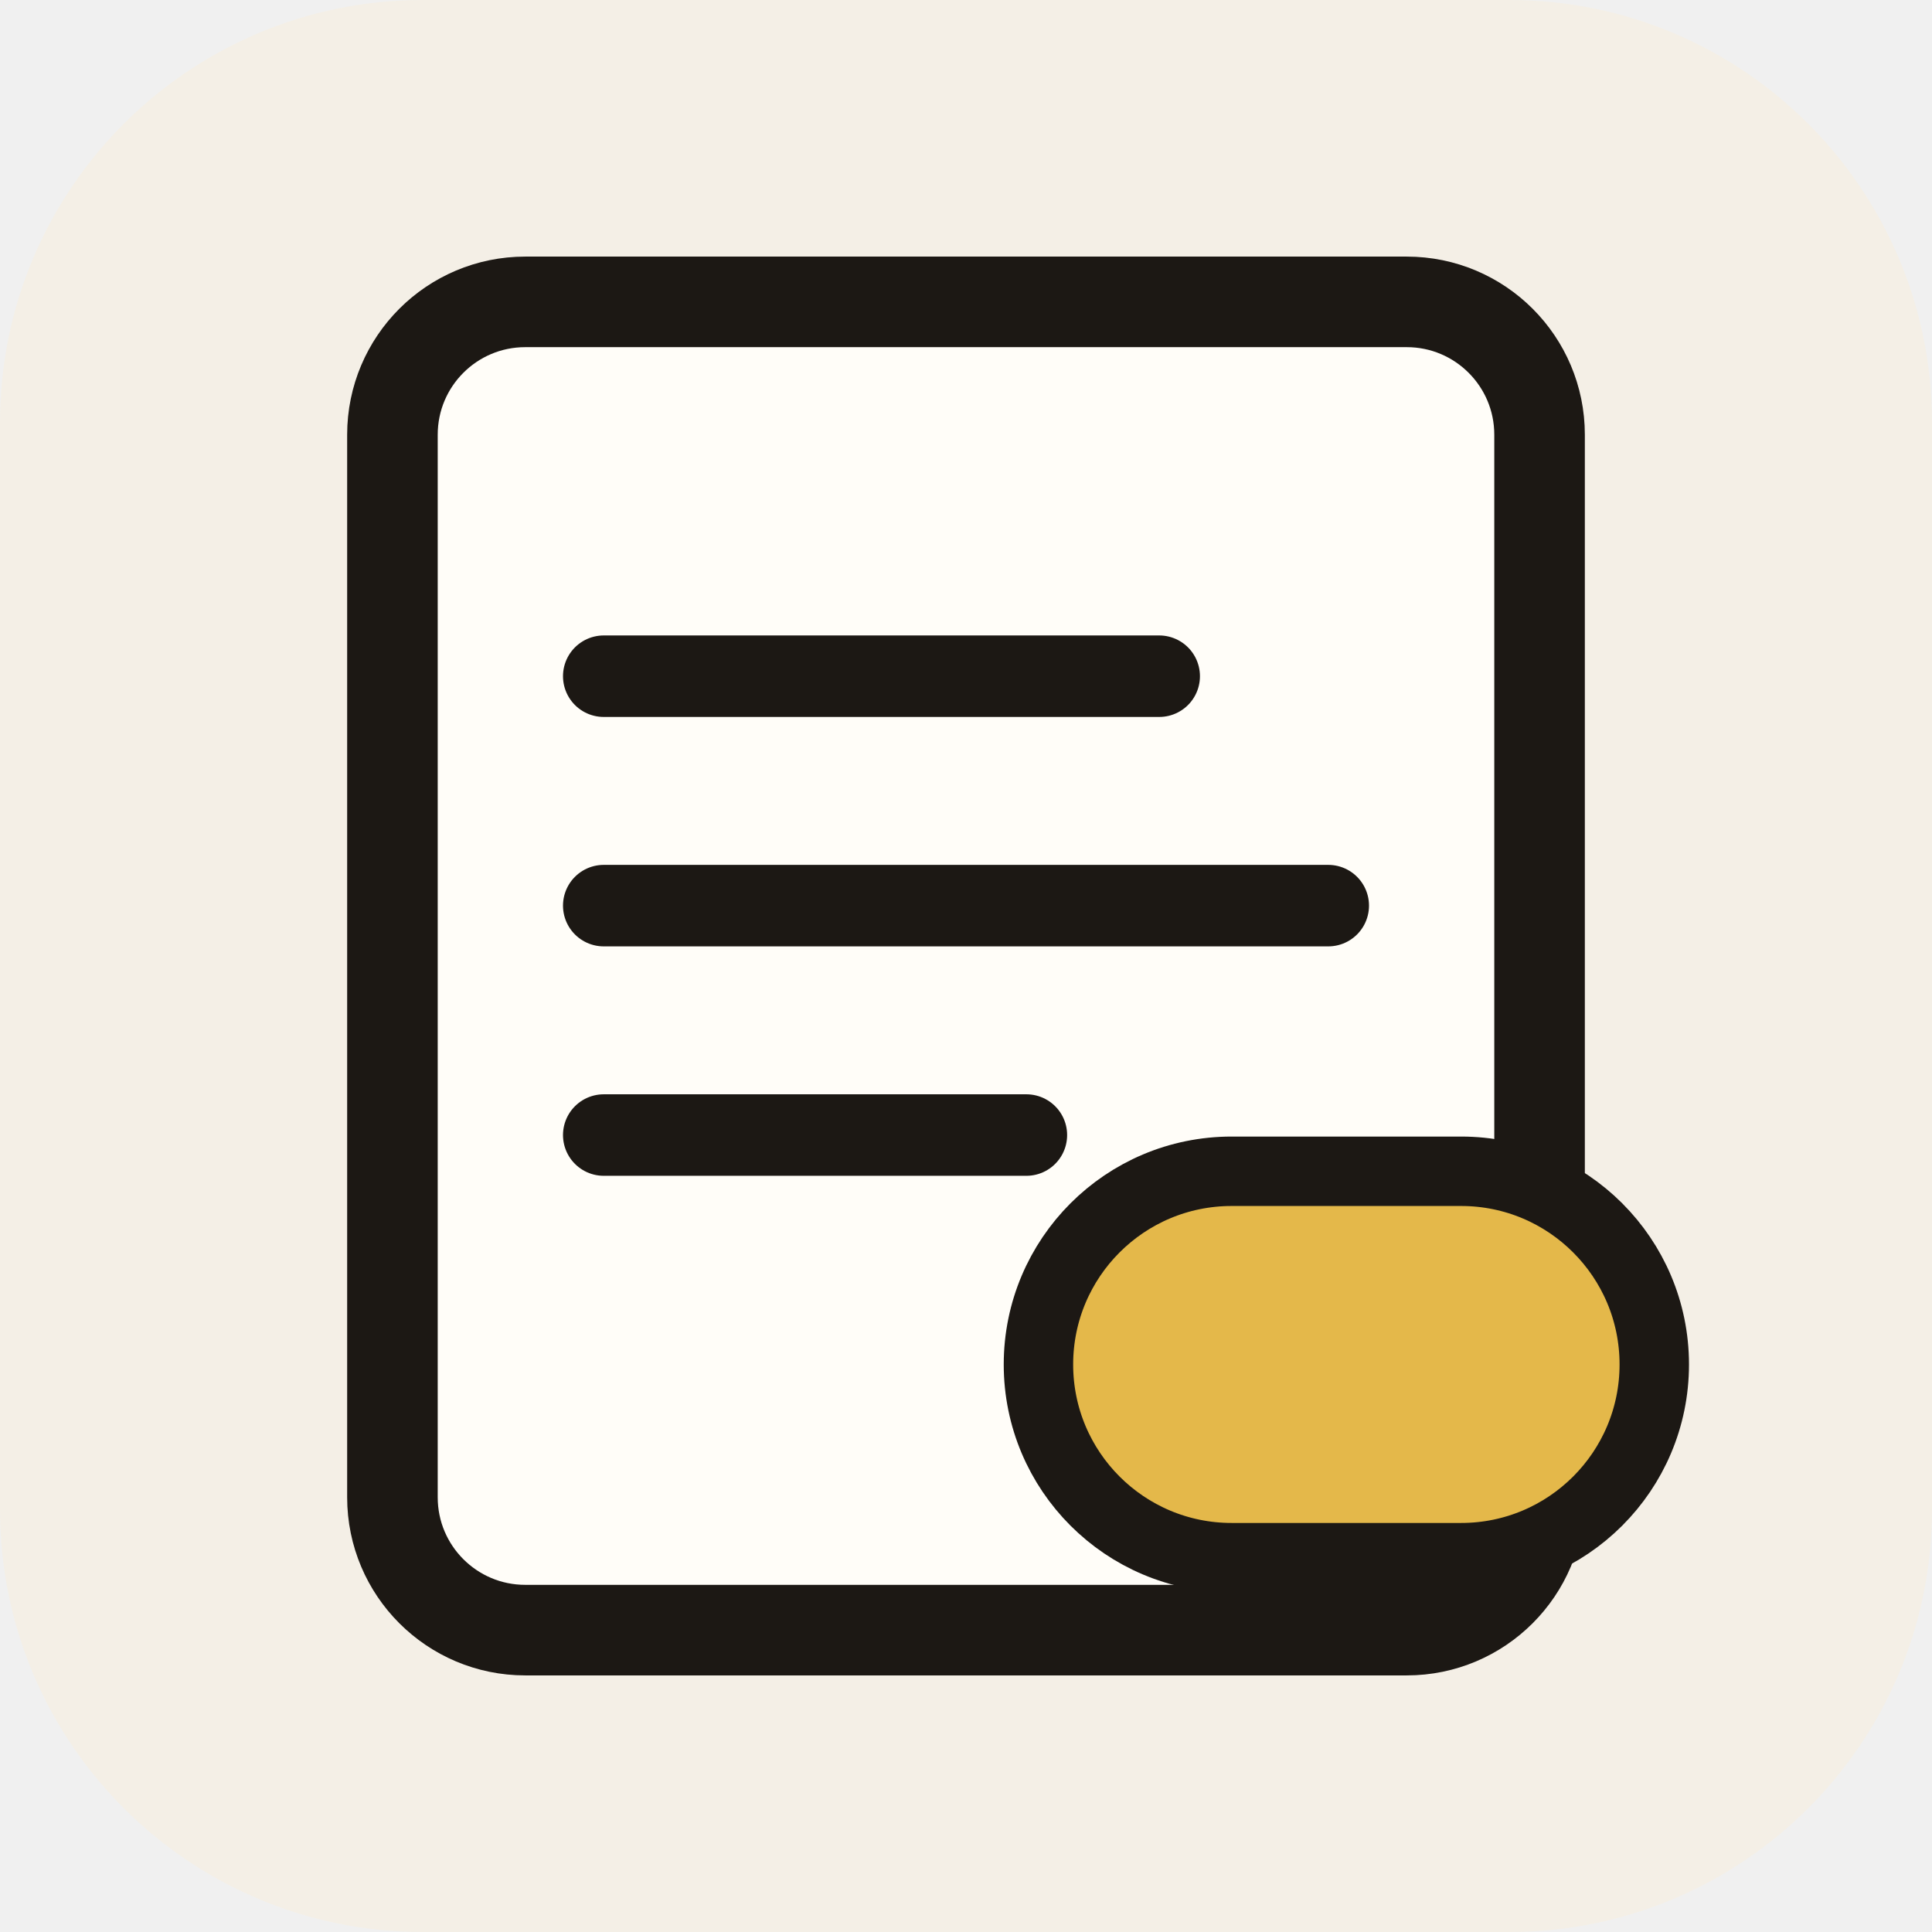
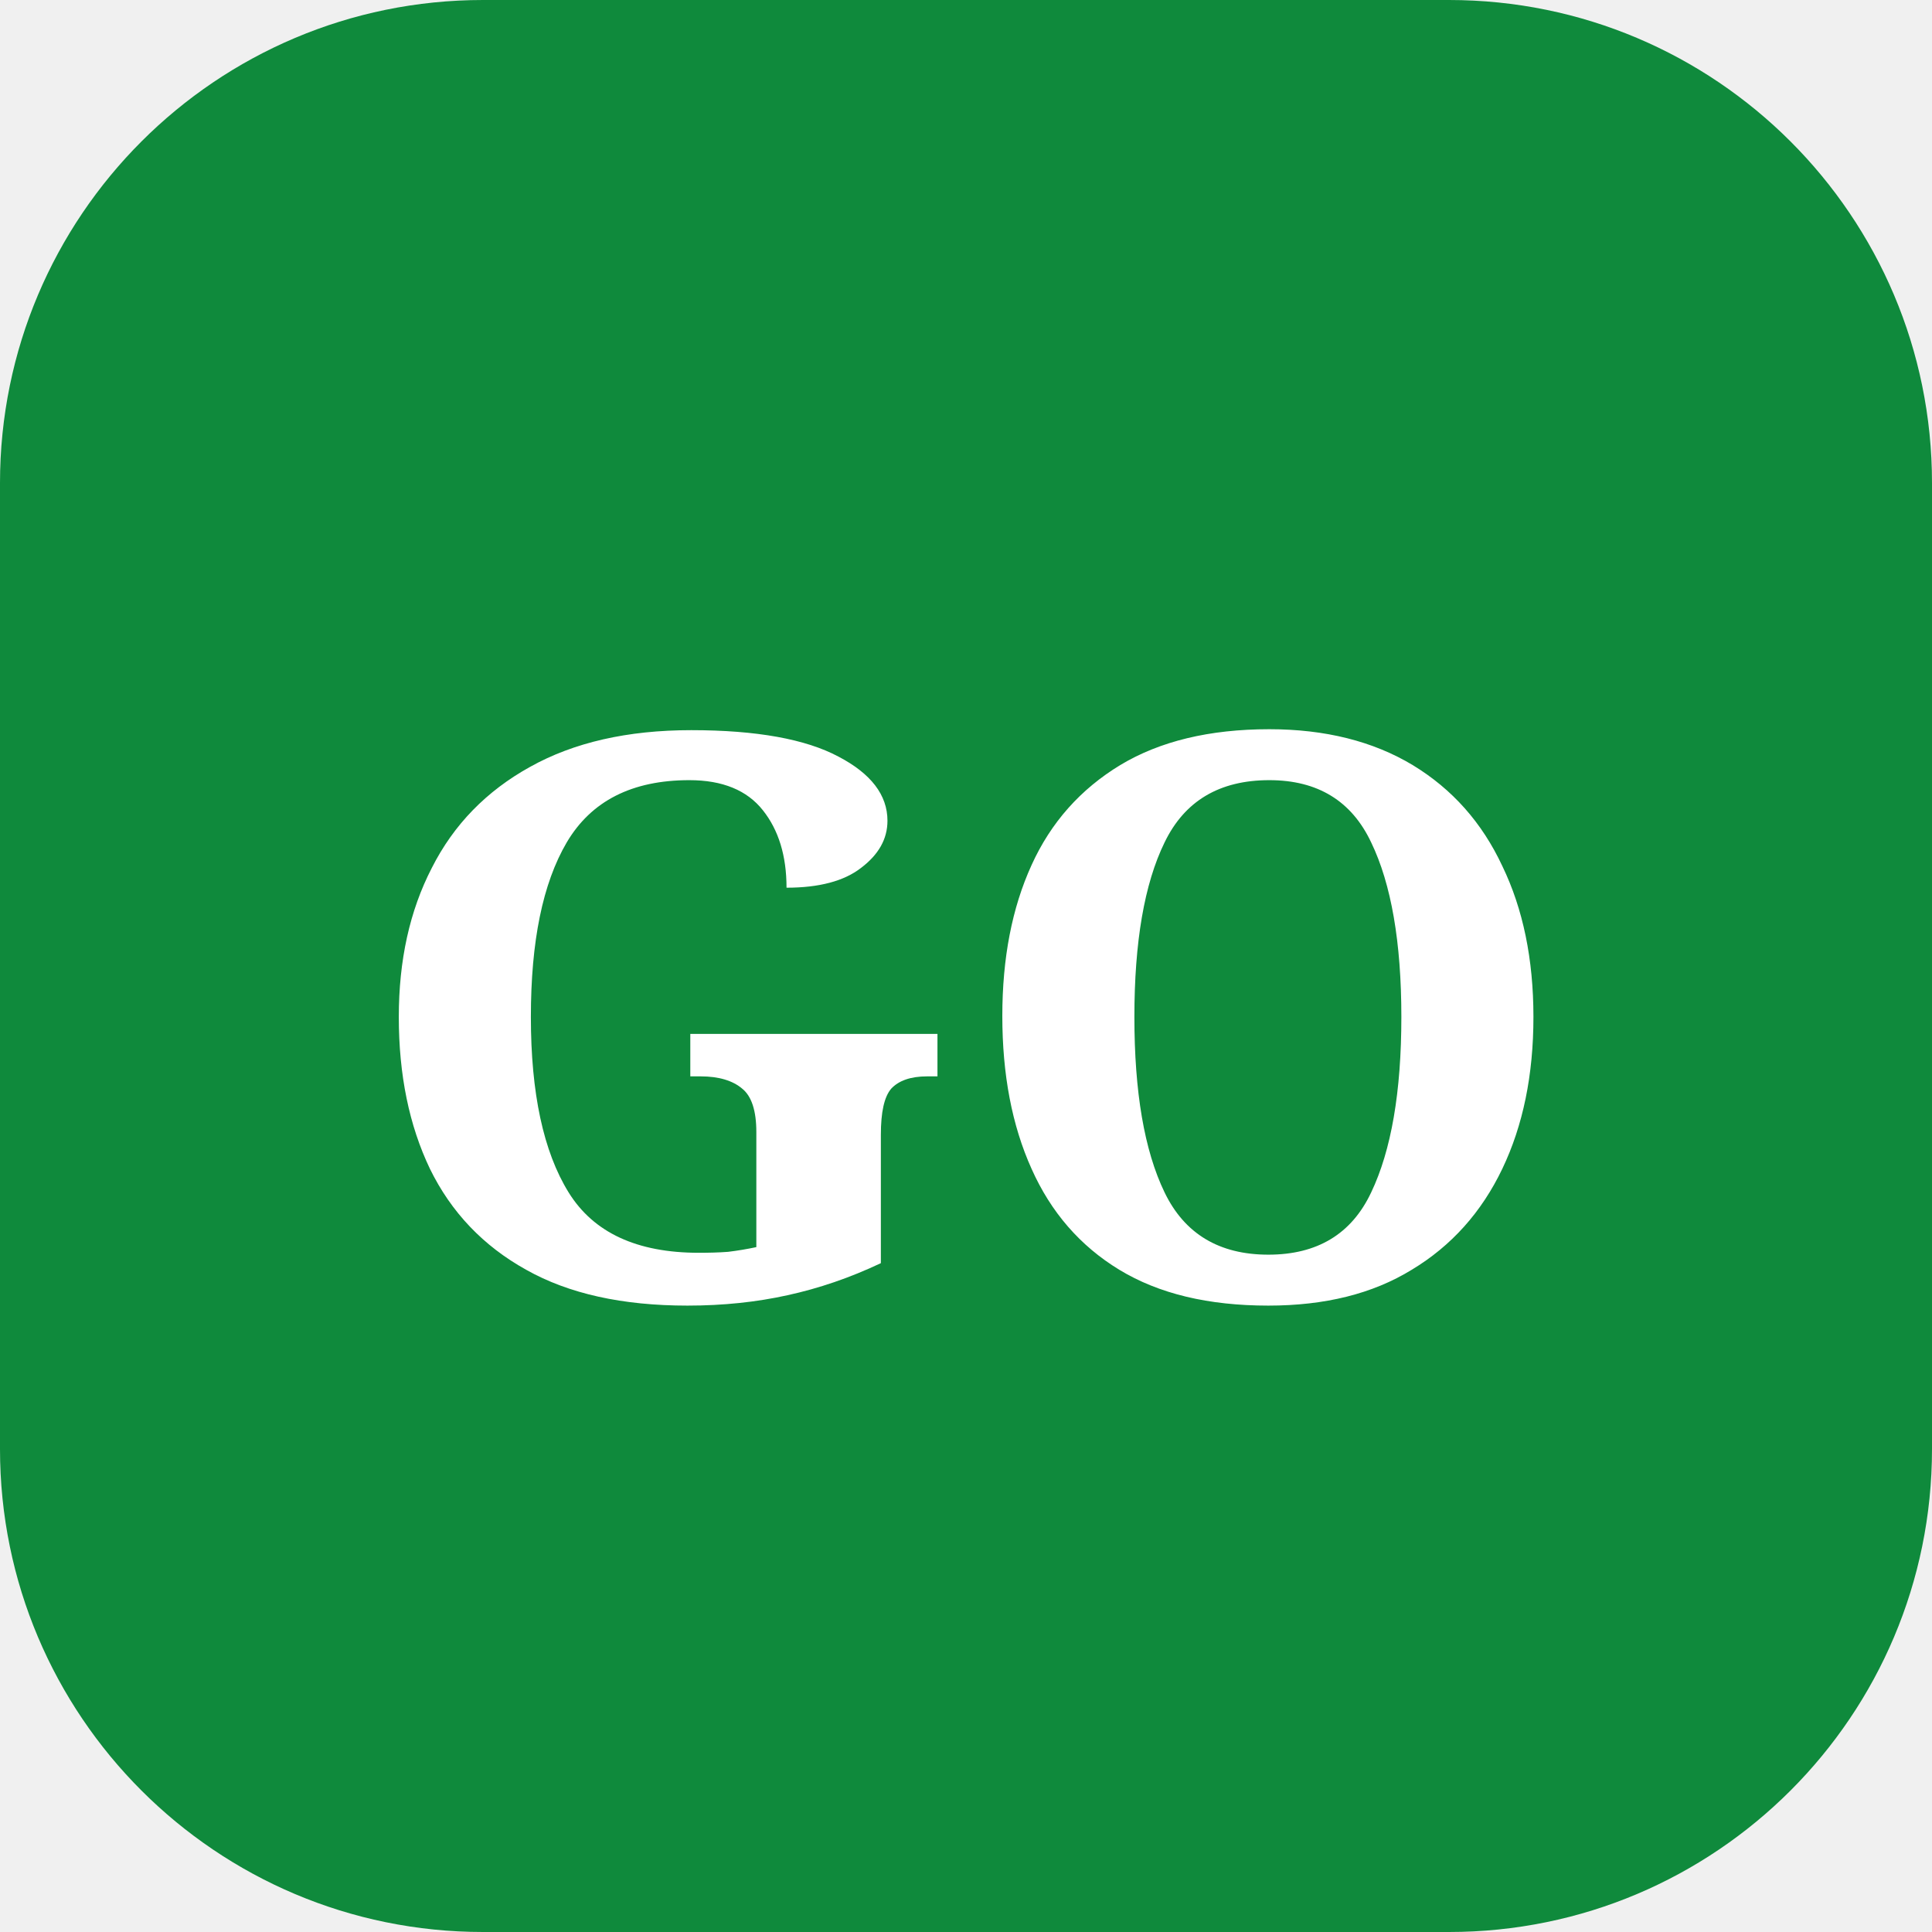
- <svg xmlns="http://www.w3.org/2000/svg" viewBox="0 0 32 32" role="img" aria-label="GO">
-   <rect width="32" height="32" rx="7" fill="#f4efe6" />
-   <rect x="6.5" y="5" width="19" height="22" rx="2.2" fill="#fffdf8" stroke="#1c1814" stroke-width="1.5" />
-   <path d="M10 11.2h9.2M10 15h12M10 18.8h7" stroke="#1c1814" stroke-width="1.35" stroke-linecap="round" />
-   <rect x="17.2" y="19.4" width="10.2" height="6.4" rx="3.2" fill="#e4b84a" stroke="#1c1814" stroke-width="1.15" />
+ <svg xmlns="http://www.w3.org/2000/svg" viewBox="0 0 32 32" role="img" aria-label="GO Service">
+   <rect width="32" height="32" rx="8" fill="#0f8a3c" />
+   <text x="16" y="21.5" text-anchor="middle" font-family="Georgia, serif" font-size="13" font-weight="700" fill="#ffffff">GO</text>
</svg>
